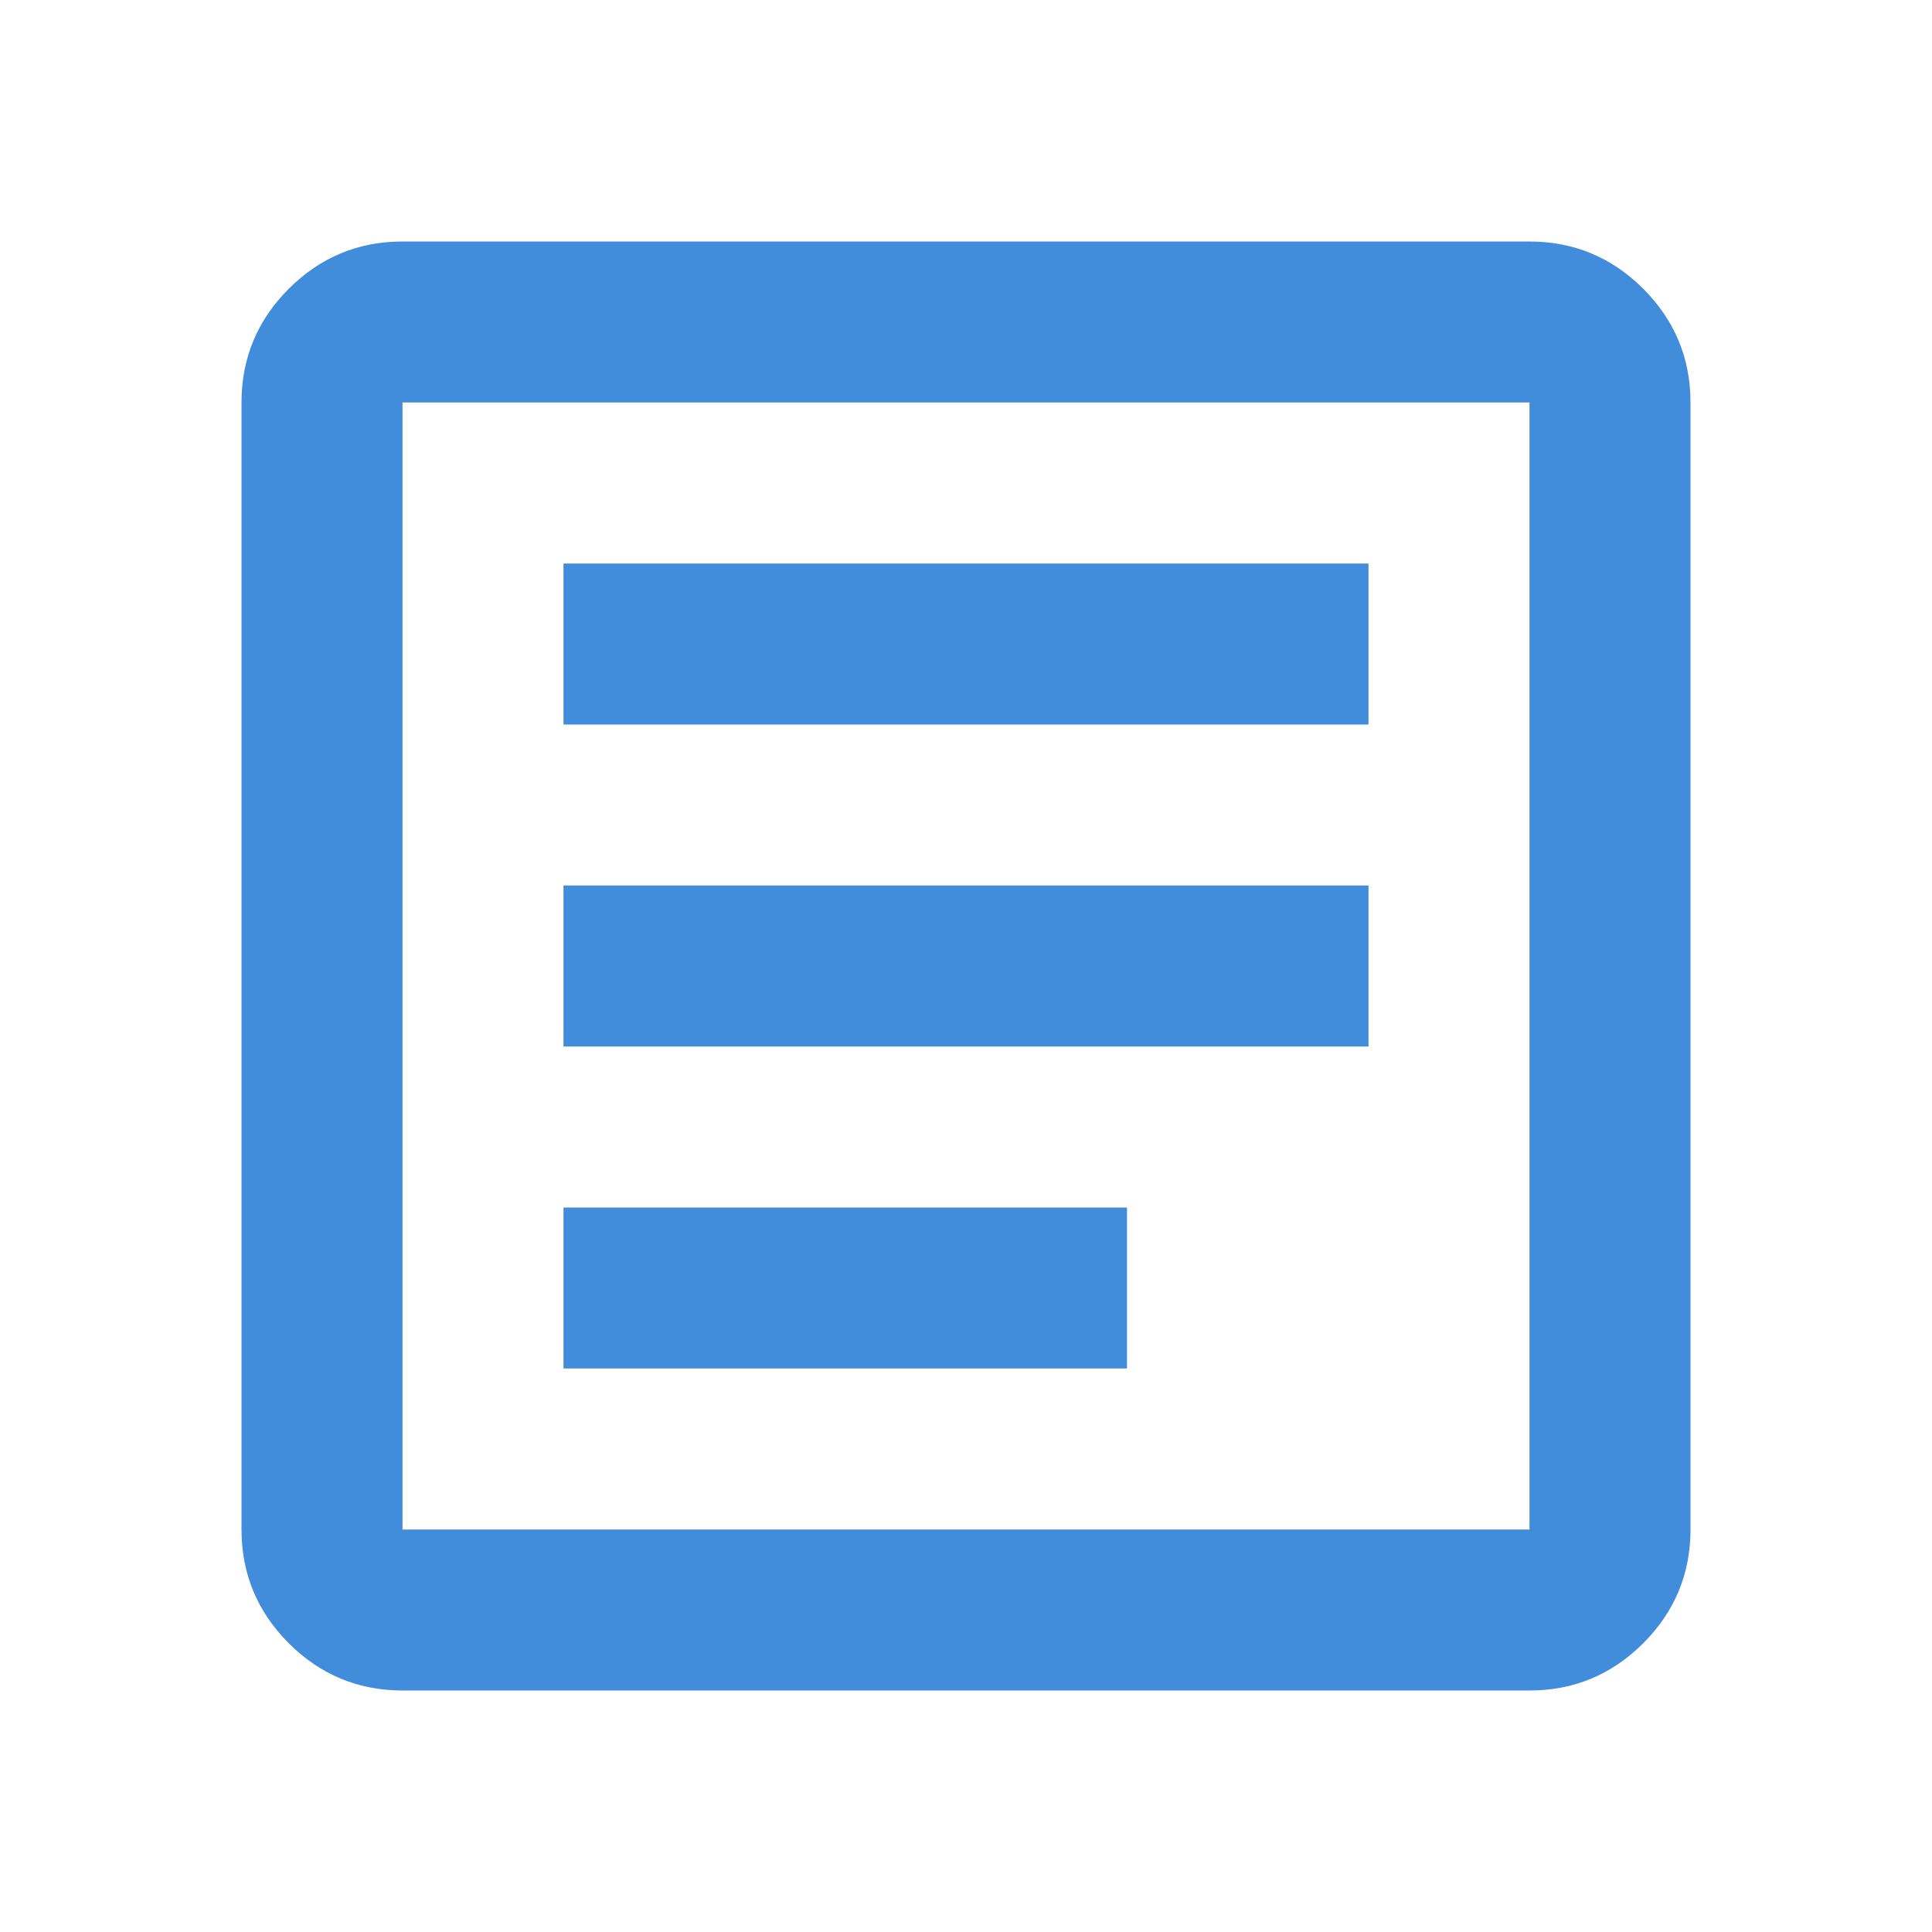
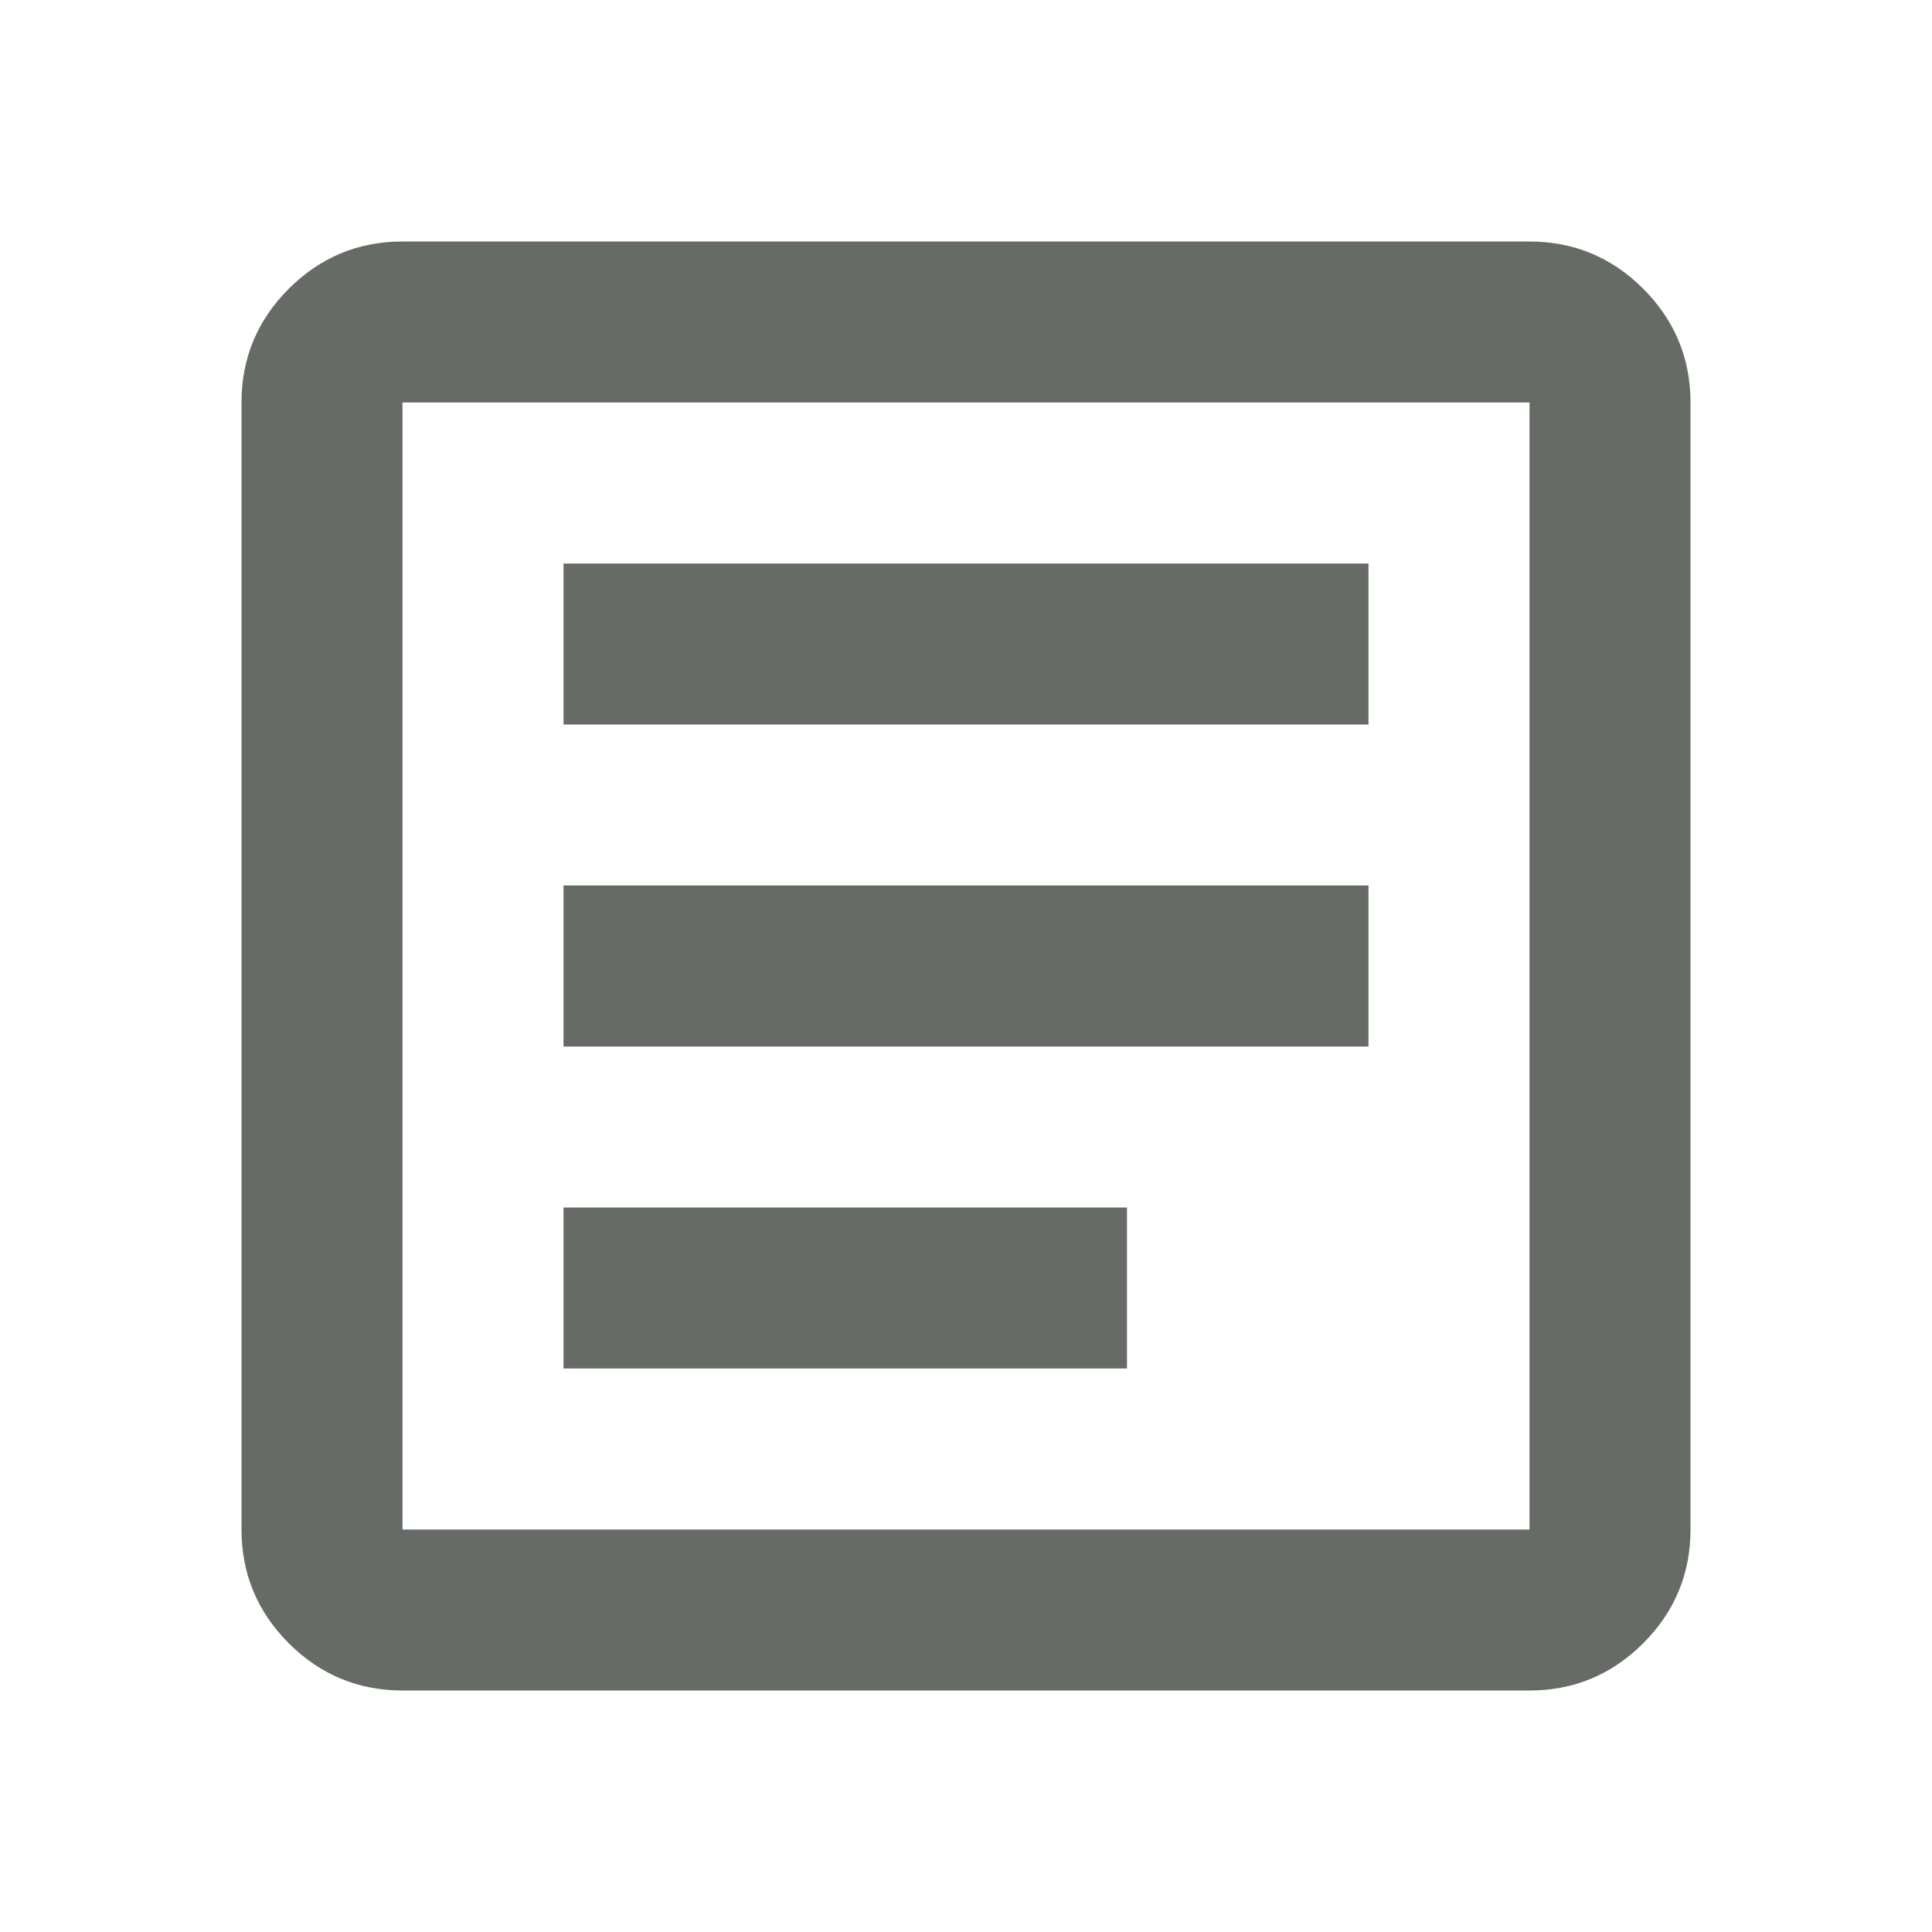
<svg xmlns="http://www.w3.org/2000/svg" width="24" height="24" viewBox="0 0 24 24" fill="none">
-   <path d="M7 17H14V15H7V17ZM7 13H17V11H7V13ZM7 9H17V7H7V9ZM5 21C4.45 21 3.979 20.804 3.587 20.413C3.196 20.021 3 19.55 3 19V5C3 4.45 3.196 3.979 3.587 3.587C3.979 3.196 4.45 3 5 3H19C19.55 3 20.021 3.196 20.413 3.587C20.804 3.979 21 4.45 21 5V19C21 19.55 20.804 20.021 20.413 20.413C20.021 20.804 19.55 21 19 21H5ZM5 19H19V5H5V19Z" fill="#428CDC" />
+   <path d="M7 17H14V15H7V17ZM7 13H17V11H7V13ZM7 9H17V7H7V9ZM5 21C4.45 21 3.979 20.804 3.587 20.413C3.196 20.021 3 19.55 3 19V5C3 4.45 3.196 3.979 3.587 3.587C3.979 3.196 4.45 3 5 3H19C19.55 3 20.021 3.196 20.413 3.587C20.804 3.979 21 4.45 21 5V19C21 19.55 20.804 20.021 20.413 20.413C20.021 20.804 19.55 21 19 21H5ZM5 19H19V5H5V19Z" fill="#676B66" />
</svg>
